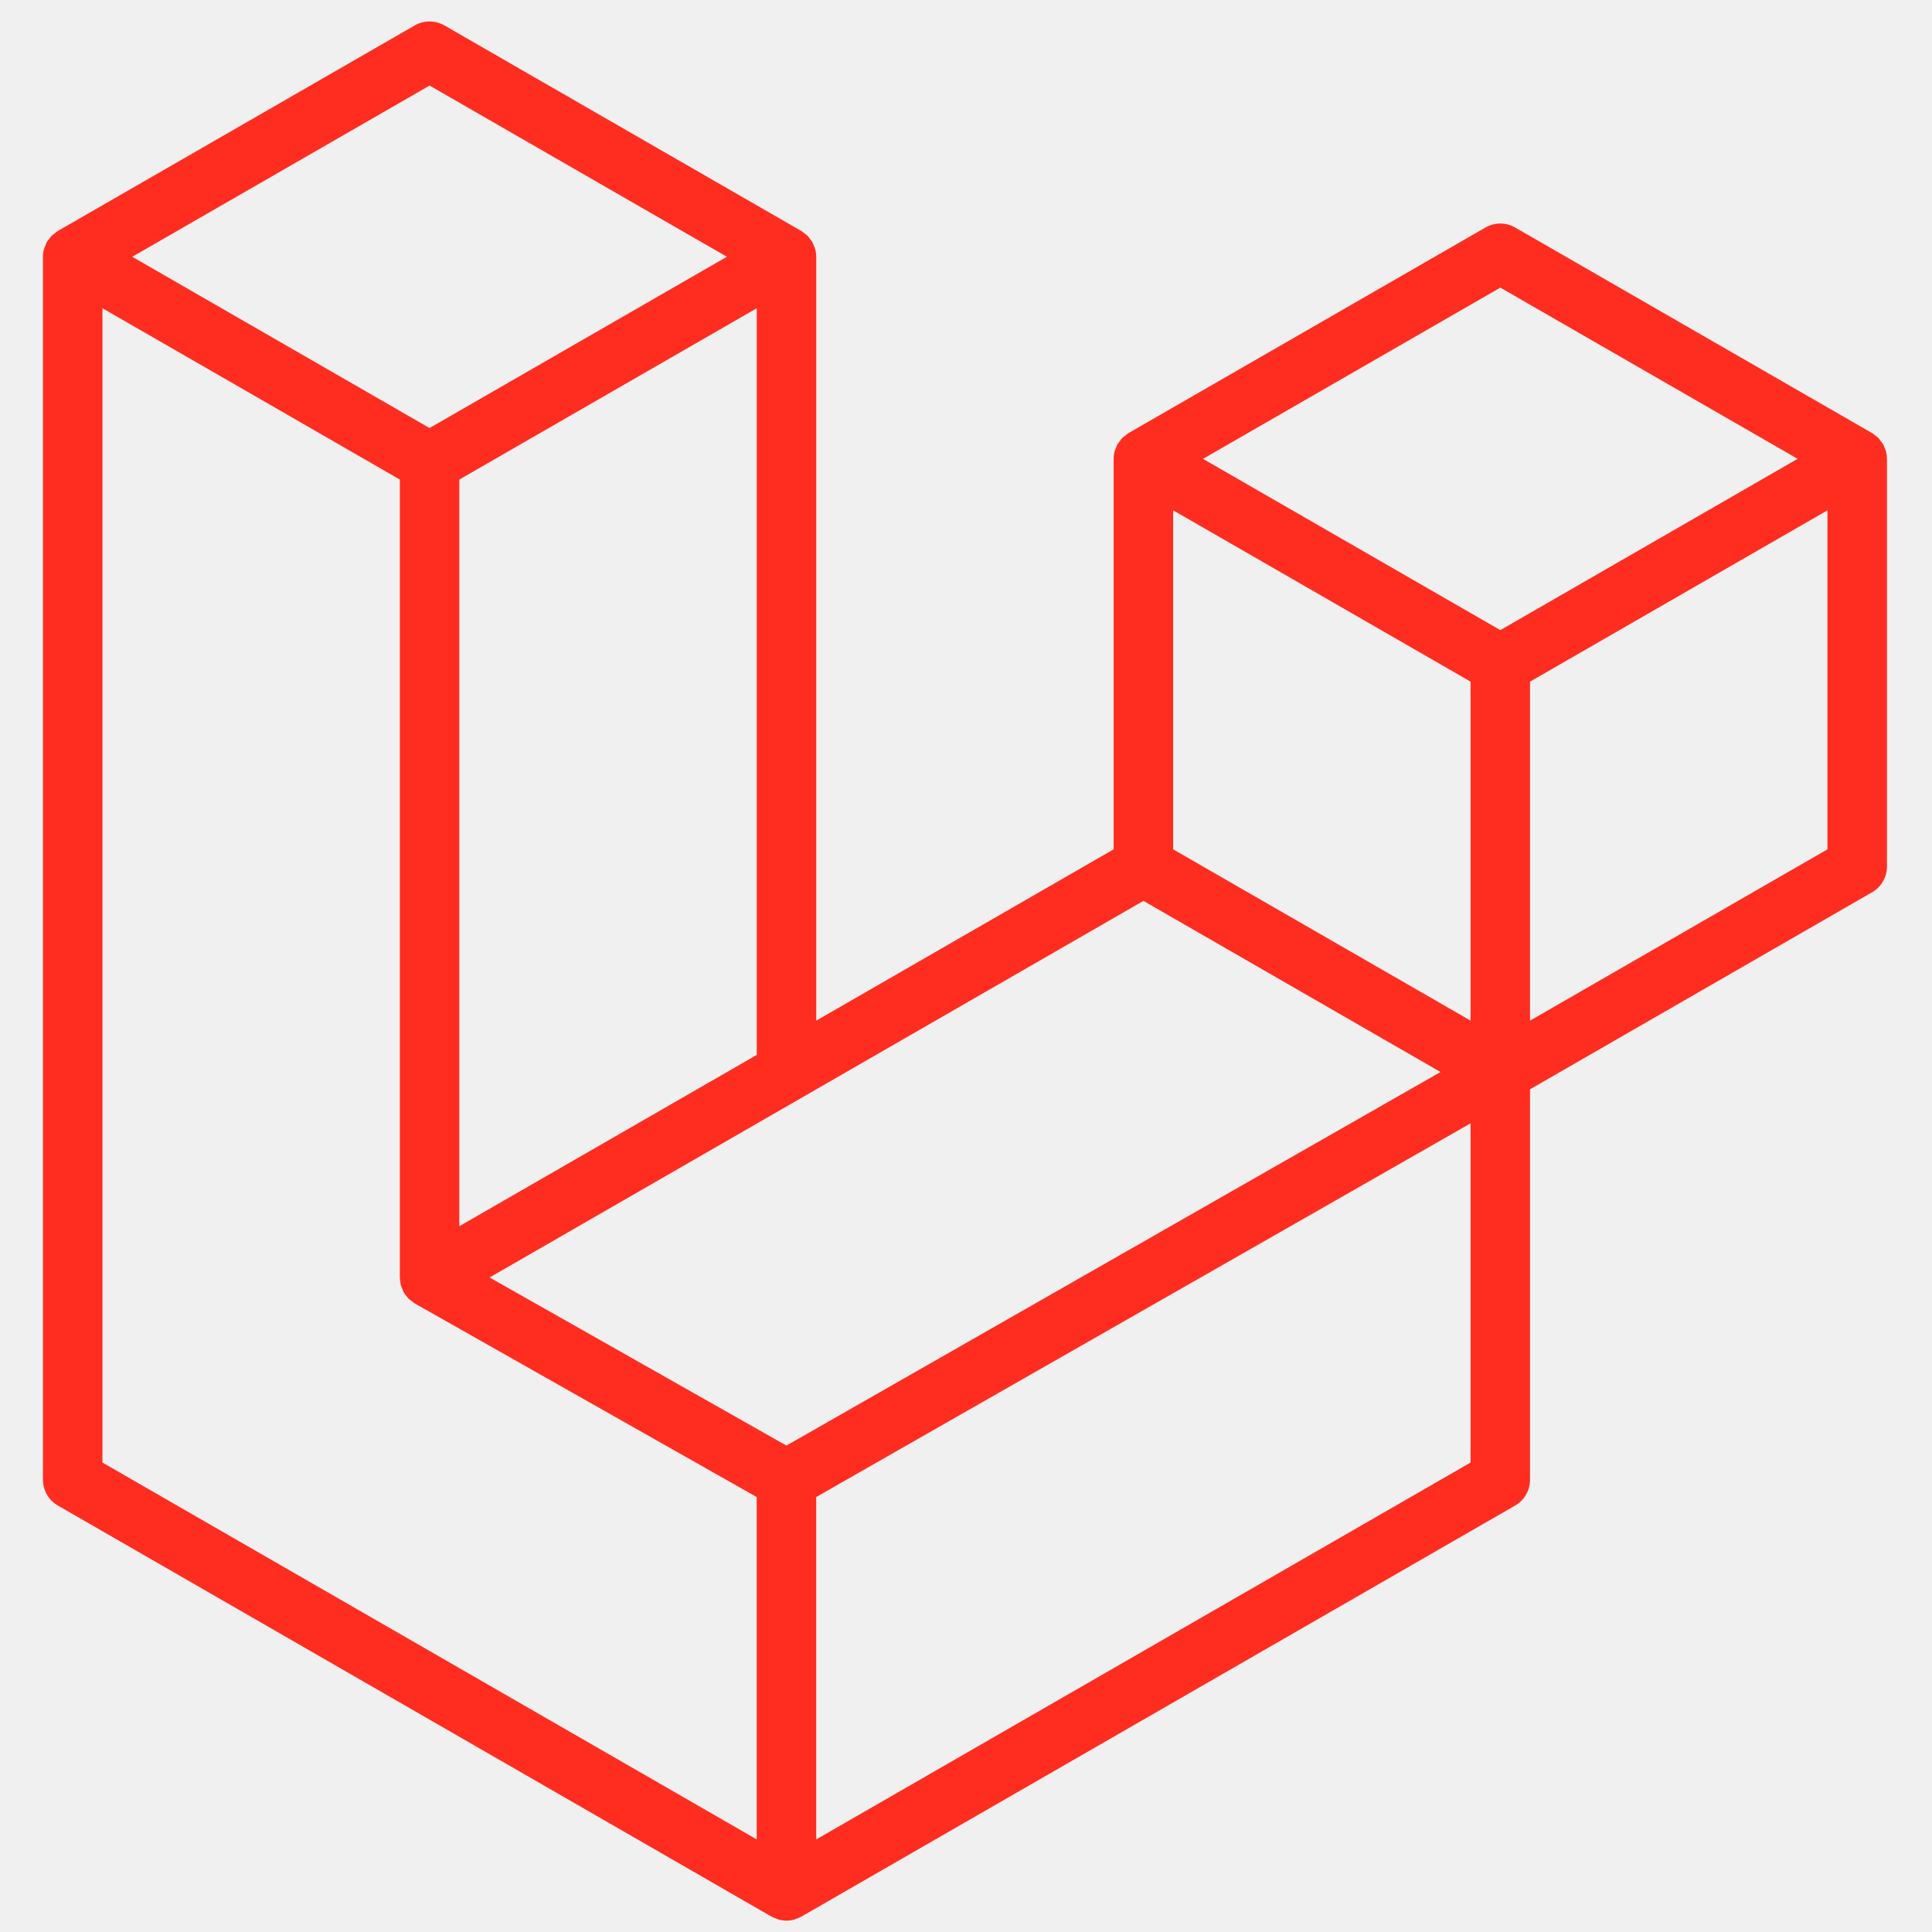
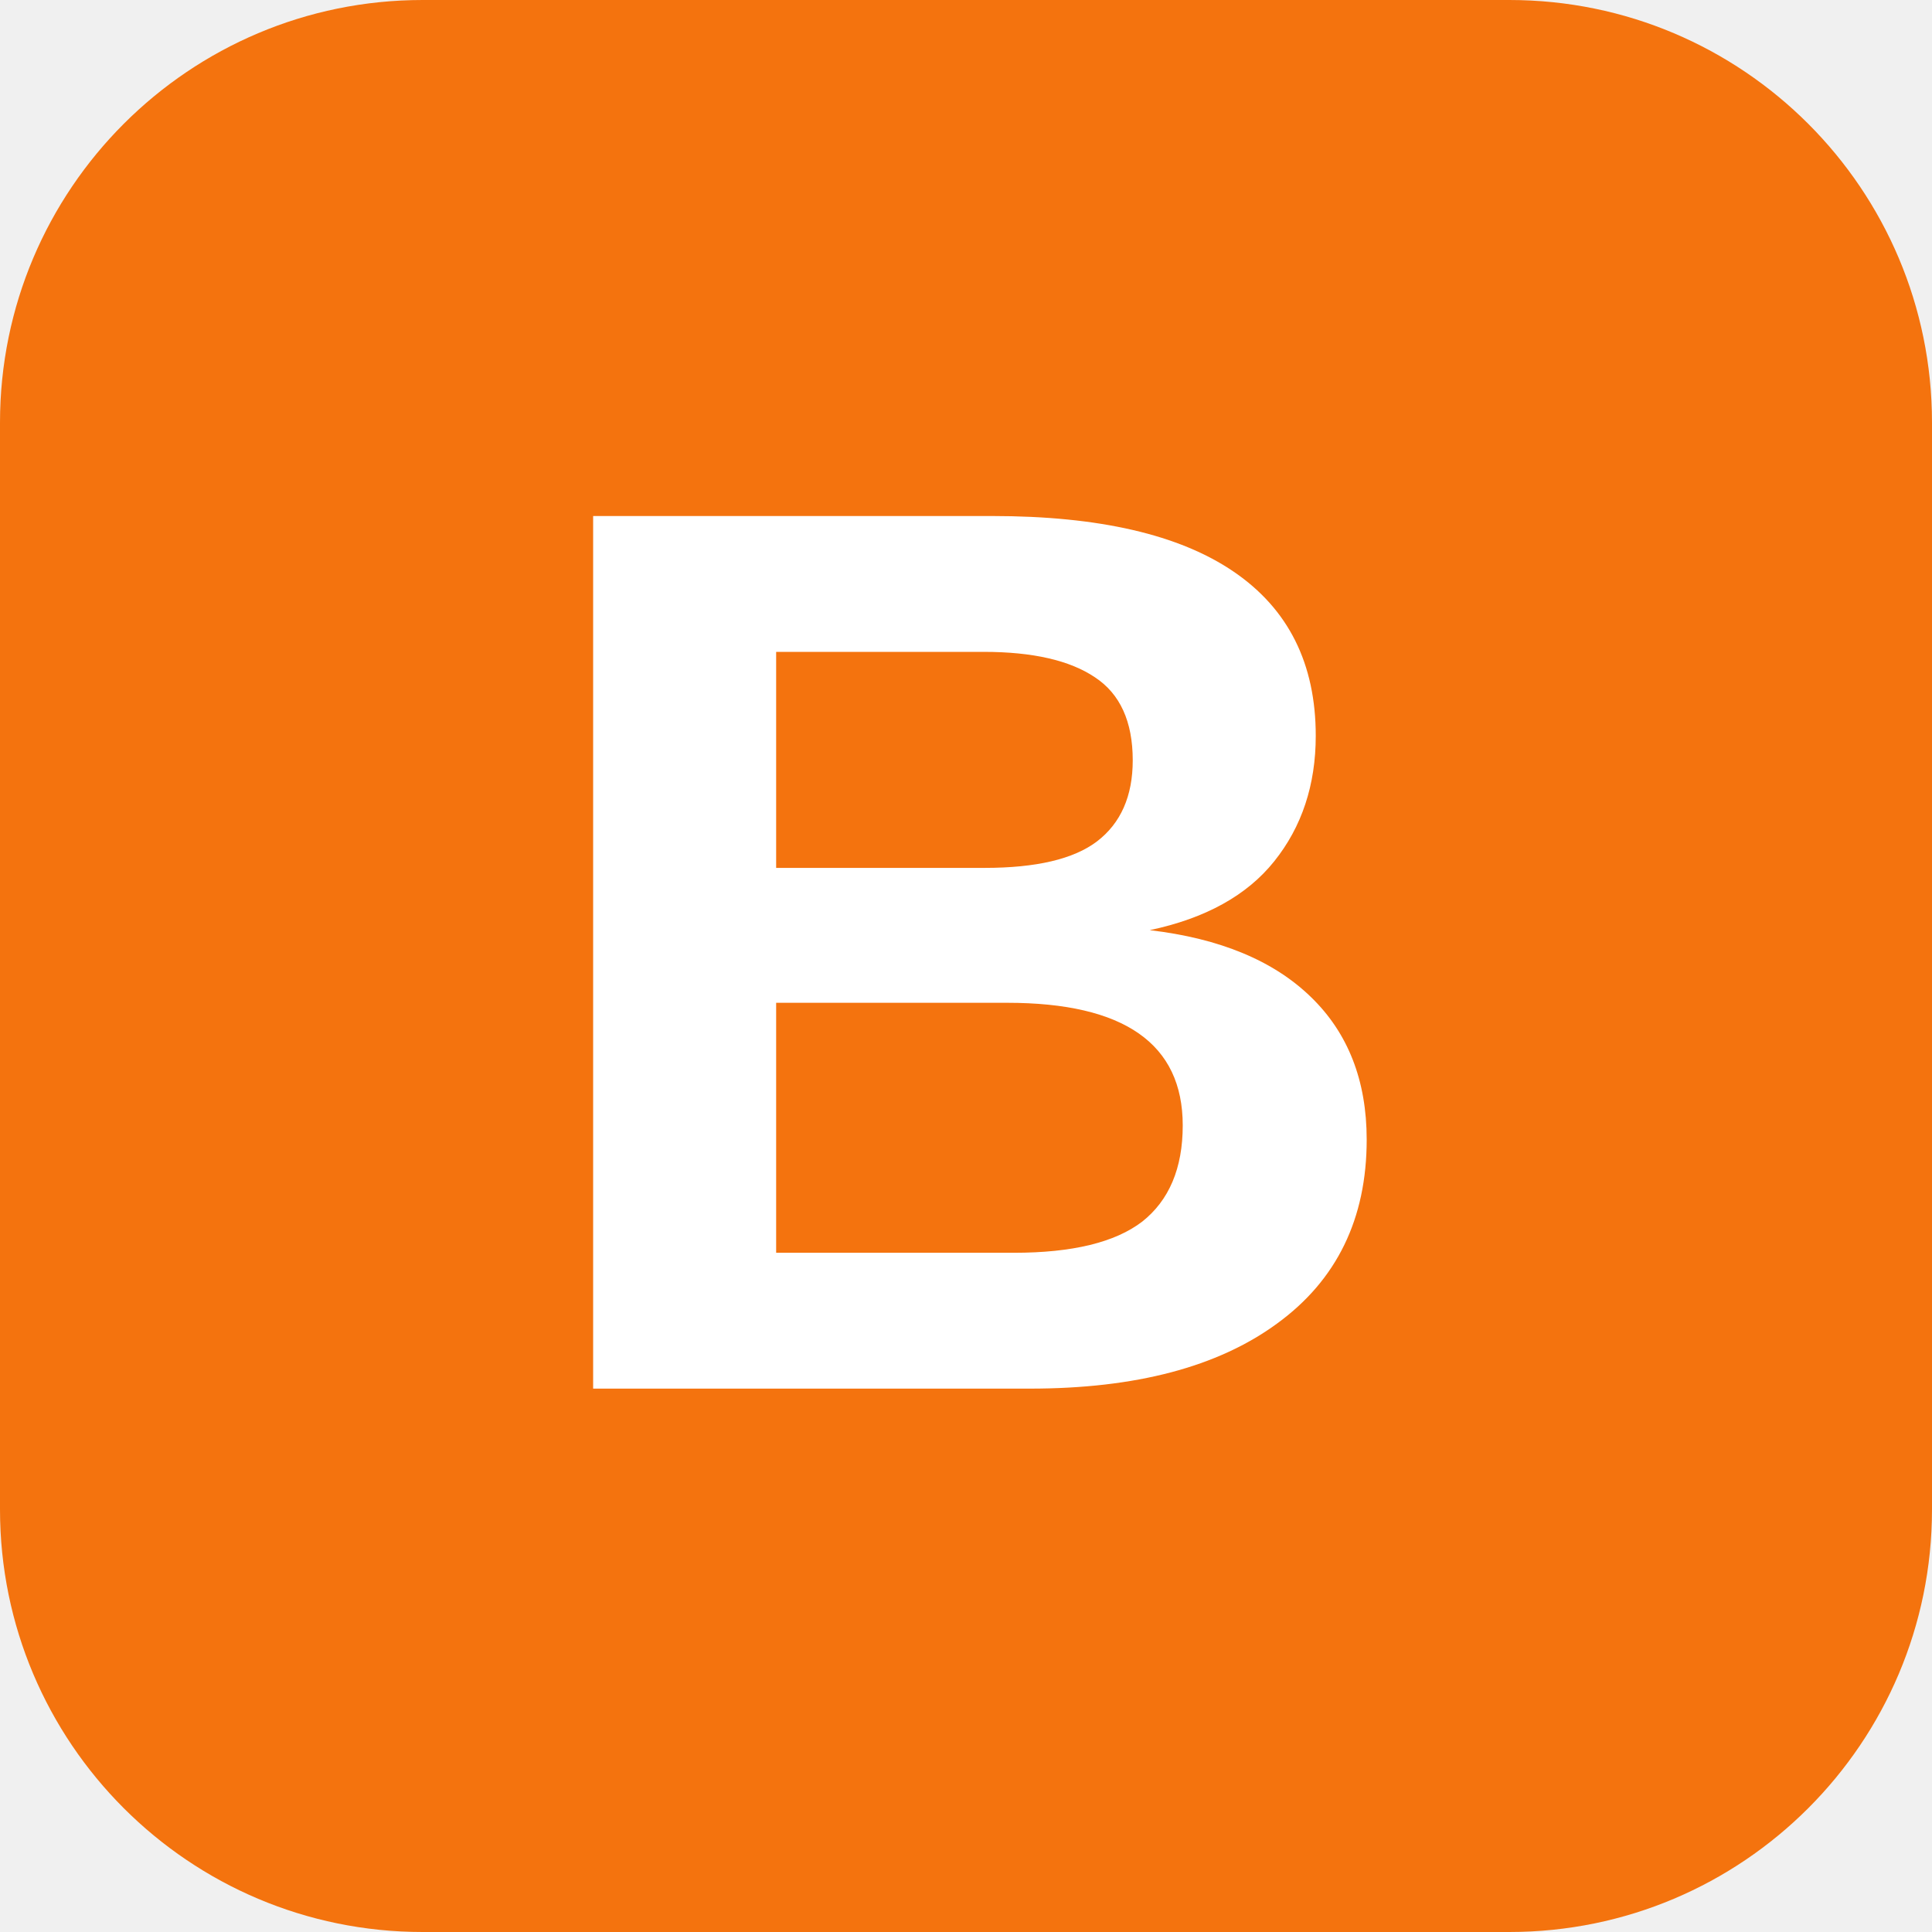
- <svg xmlns="http://www.w3.org/2000/svg" width="166" height="166" viewBox="0 0 166 166" fill="none">
-   <path fill-rule="evenodd" clip-rule="evenodd" d="M162.041 38.759C162.099 38.977 162.129 39.201 162.13 39.426V74.452C162.13 74.902 162.011 75.344 161.786 75.733C161.561 76.122 161.237 76.444 160.847 76.668L131.462 93.594V127.141C131.462 128.054 130.977 128.897 130.186 129.357L68.847 164.683C68.707 164.763 68.554 164.814 68.401 164.868C68.343 164.887 68.289 164.922 68.228 164.938C67.8 165.051 67.349 165.051 66.92 164.938C66.85 164.919 66.786 164.881 66.719 164.855C66.579 164.804 66.432 164.76 66.298 164.683L4.972 129.357C4.583 129.133 4.259 128.81 4.034 128.421C3.808 128.032 3.69 127.591 3.689 127.141L3.689 22.063C3.689 21.834 3.721 21.61 3.779 21.393C3.798 21.32 3.843 21.253 3.868 21.179C3.916 21.045 3.961 20.908 4.031 20.783C4.079 20.7 4.149 20.633 4.206 20.557C4.28 20.454 4.347 20.349 4.433 20.26C4.506 20.186 4.602 20.132 4.685 20.068C4.778 19.992 4.861 19.909 4.966 19.848L35.633 2.185C36.022 1.961 36.462 1.844 36.91 1.844C37.358 1.844 37.798 1.961 38.186 2.185L68.851 19.848H68.857C68.959 19.912 69.045 19.992 69.138 20.065C69.221 20.129 69.313 20.186 69.387 20.257C69.476 20.349 69.54 20.454 69.616 20.557C69.671 20.633 69.744 20.7 69.789 20.783C69.862 20.911 69.904 21.045 69.955 21.179C69.98 21.253 70.025 21.32 70.044 21.396C70.103 21.614 70.133 21.838 70.133 22.063V87.694L95.686 72.974V39.423C95.686 39.2 95.718 38.973 95.775 38.759C95.798 38.683 95.839 38.615 95.865 38.542C95.916 38.408 95.96 38.271 96.031 38.146C96.079 38.063 96.149 37.996 96.203 37.92C96.279 37.818 96.343 37.712 96.433 37.623C96.506 37.549 96.599 37.495 96.681 37.431C96.777 37.355 96.86 37.272 96.962 37.211L127.633 19.548C128.021 19.324 128.461 19.206 128.91 19.206C129.358 19.206 129.798 19.324 130.186 19.548L160.85 37.211C160.959 37.275 161.042 37.355 161.137 37.428C161.217 37.492 161.31 37.549 161.383 37.62C161.473 37.712 161.536 37.818 161.613 37.92C161.67 37.996 161.741 38.063 161.785 38.146C161.859 38.271 161.9 38.408 161.951 38.542C161.98 38.615 162.021 38.683 162.041 38.759ZM157.018 72.974V43.848L146.287 50.028L131.462 58.568V87.694L157.021 72.974H157.018ZM126.354 125.663V96.518L111.771 104.85L70.13 128.626V158.046L126.354 125.663ZM8.801 26.485V125.663L65.018 158.043V128.629L35.649 112L35.64 111.994L35.627 111.988C35.528 111.93 35.445 111.847 35.353 111.777C35.273 111.713 35.18 111.662 35.11 111.592L35.104 111.582C35.021 111.502 34.963 111.403 34.893 111.314C34.829 111.228 34.753 111.154 34.702 111.065L34.699 111.055C34.641 110.96 34.606 110.845 34.565 110.736C34.523 110.64 34.469 110.551 34.443 110.449C34.411 110.328 34.405 110.197 34.392 110.072C34.379 109.976 34.354 109.881 34.354 109.785V109.778V41.205L19.532 32.662L8.801 26.485ZM36.913 7.35L11.364 22.063L36.907 36.777L62.453 22.06L36.907 7.35H36.913ZM50.2 99.174L65.022 90.637V26.485L54.291 32.665L39.466 41.205V105.357L50.2 99.174ZM128.91 24.713L103.363 39.426L128.91 54.14L154.453 39.423L128.91 24.713ZM126.354 58.568L111.529 50.028L100.798 43.848V72.974L115.619 81.511L126.354 87.694V58.568ZM67.571 124.205L105.042 102.803L123.772 92.109L98.245 77.405L68.854 94.334L42.066 109.762L67.571 124.205Z" fill="#FF2D20" />
+ <svg xmlns="http://www.w3.org/2000/svg" viewBox="0 0 32 32">
+   <rect width="32" height="32" rx="7" fill="#F4730E" />
+   <text x="16" y="23" font-family="-apple-system,BlinkMacSystemFont,'Segoe UI',Arial,sans-serif" font-size="21" font-weight="700" text-anchor="middle" fill="#ffffff">B</text>
</svg>
